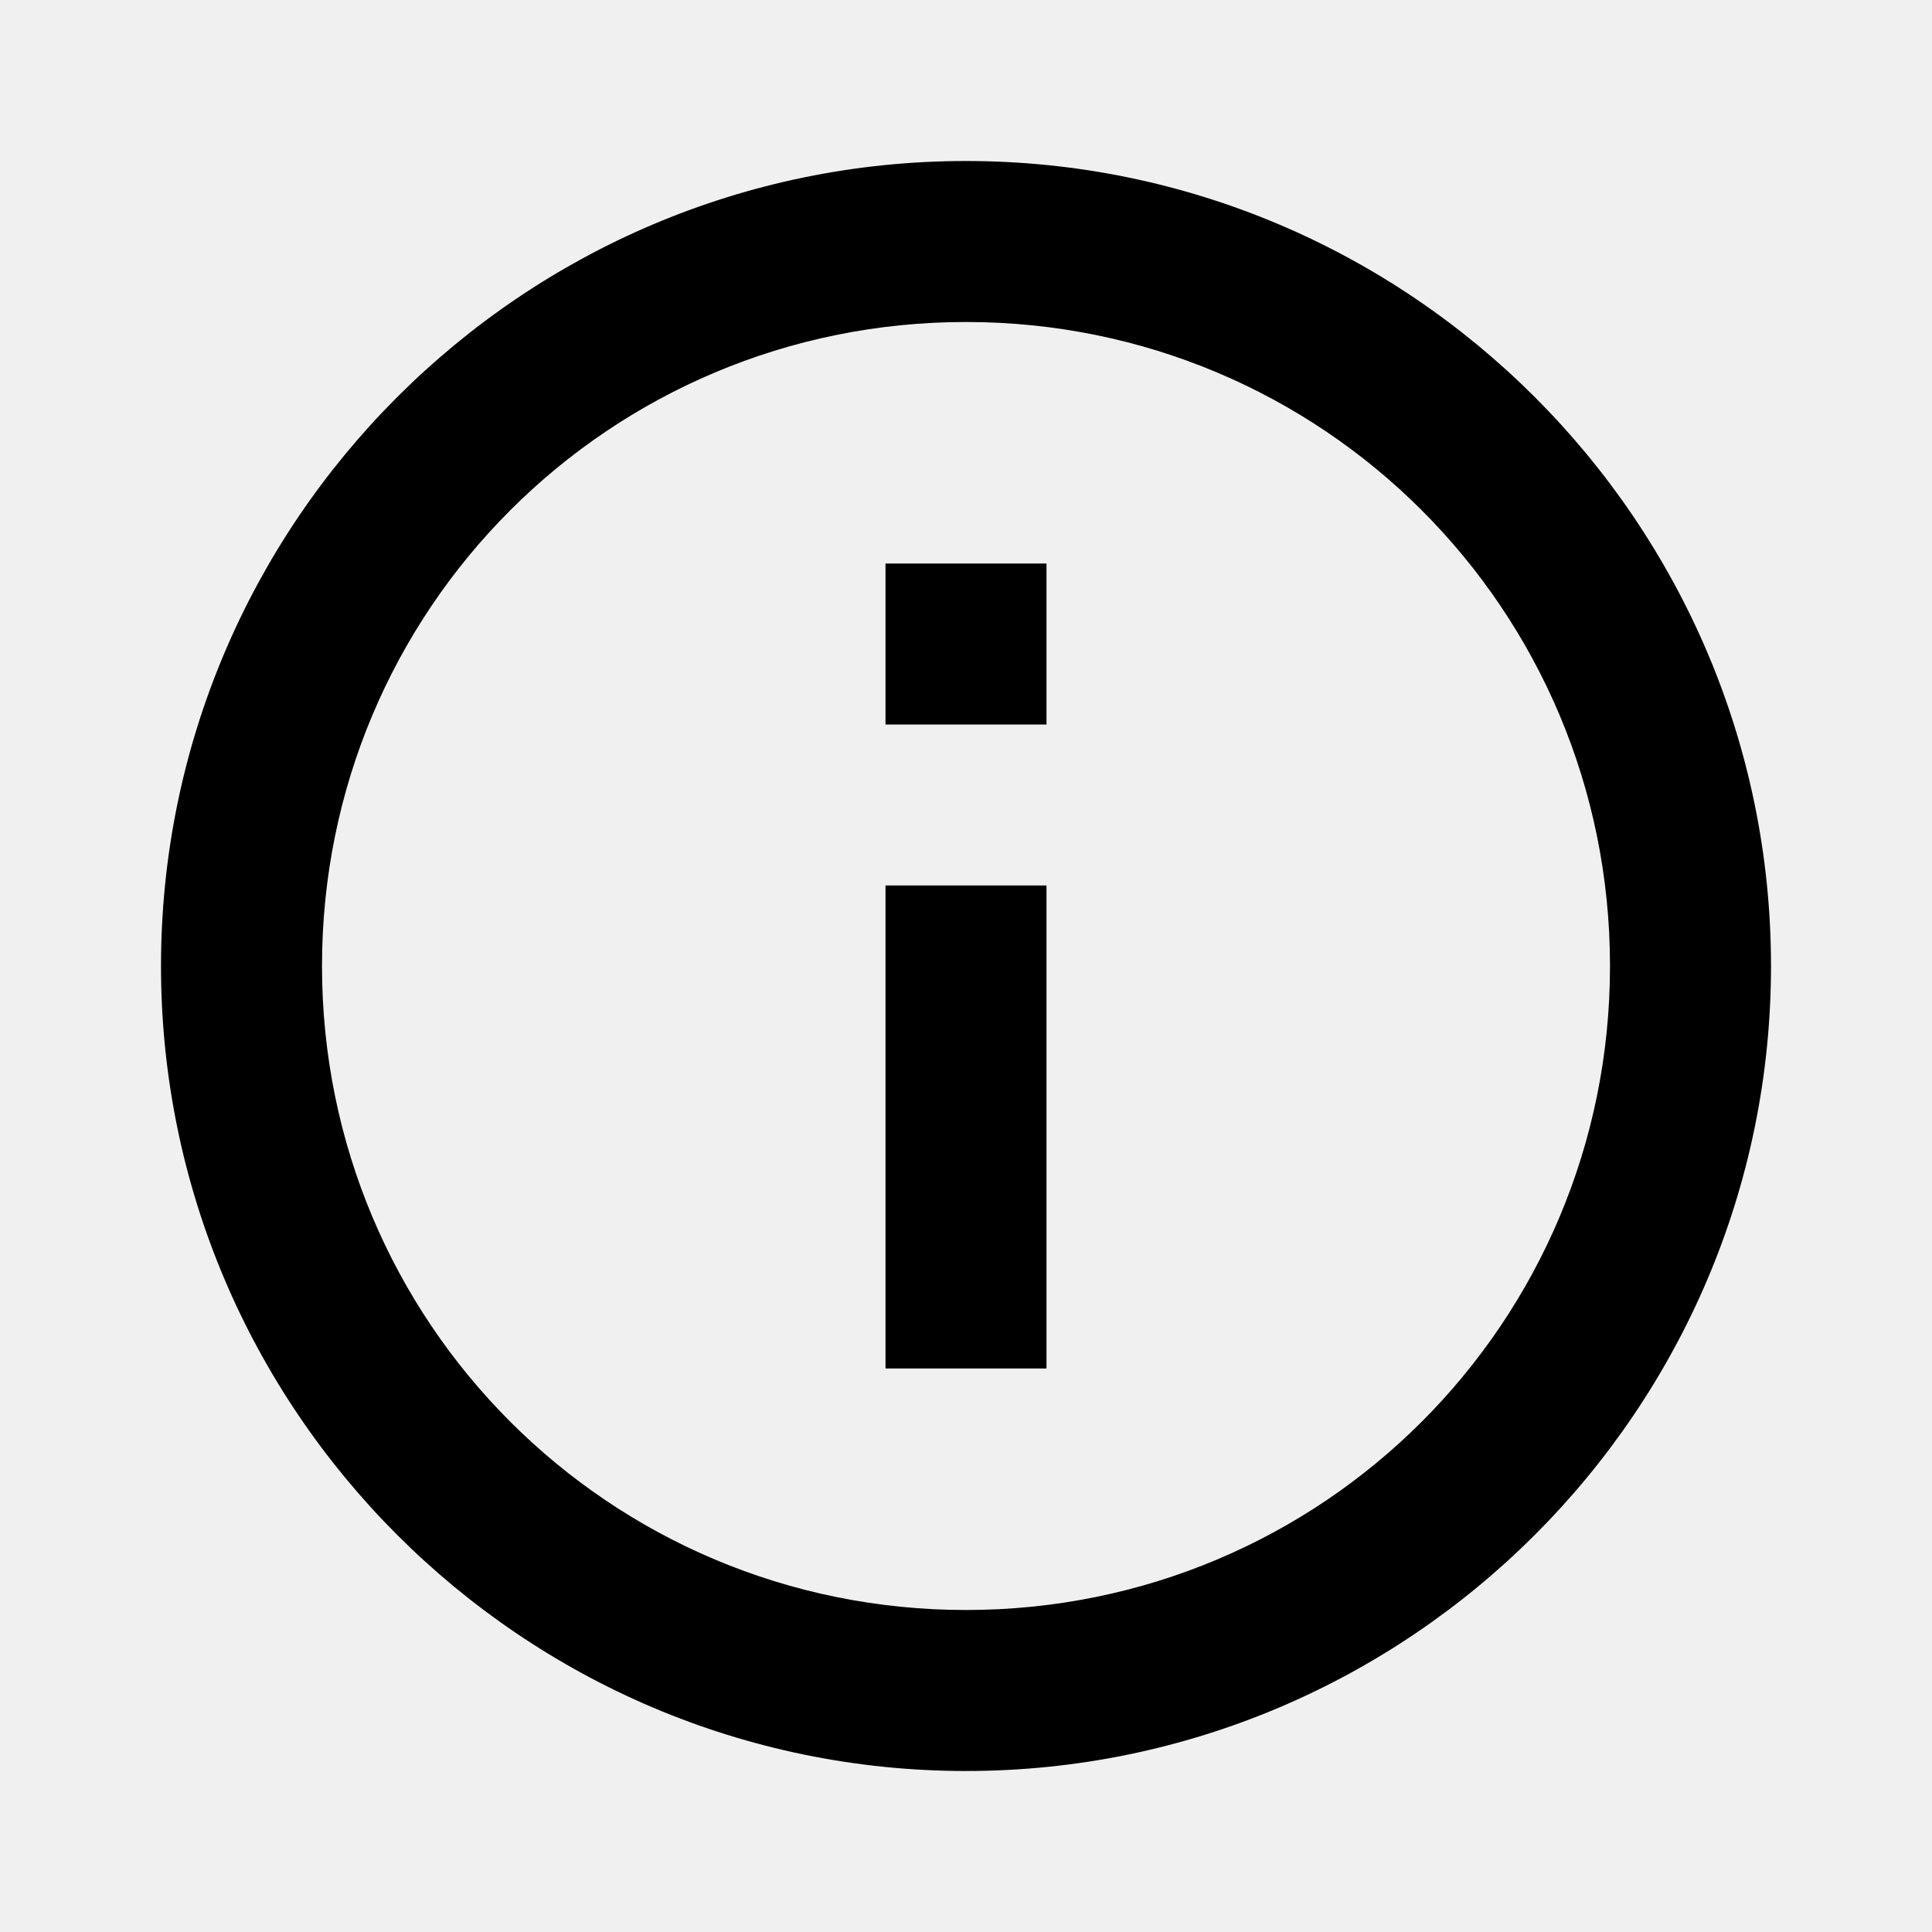
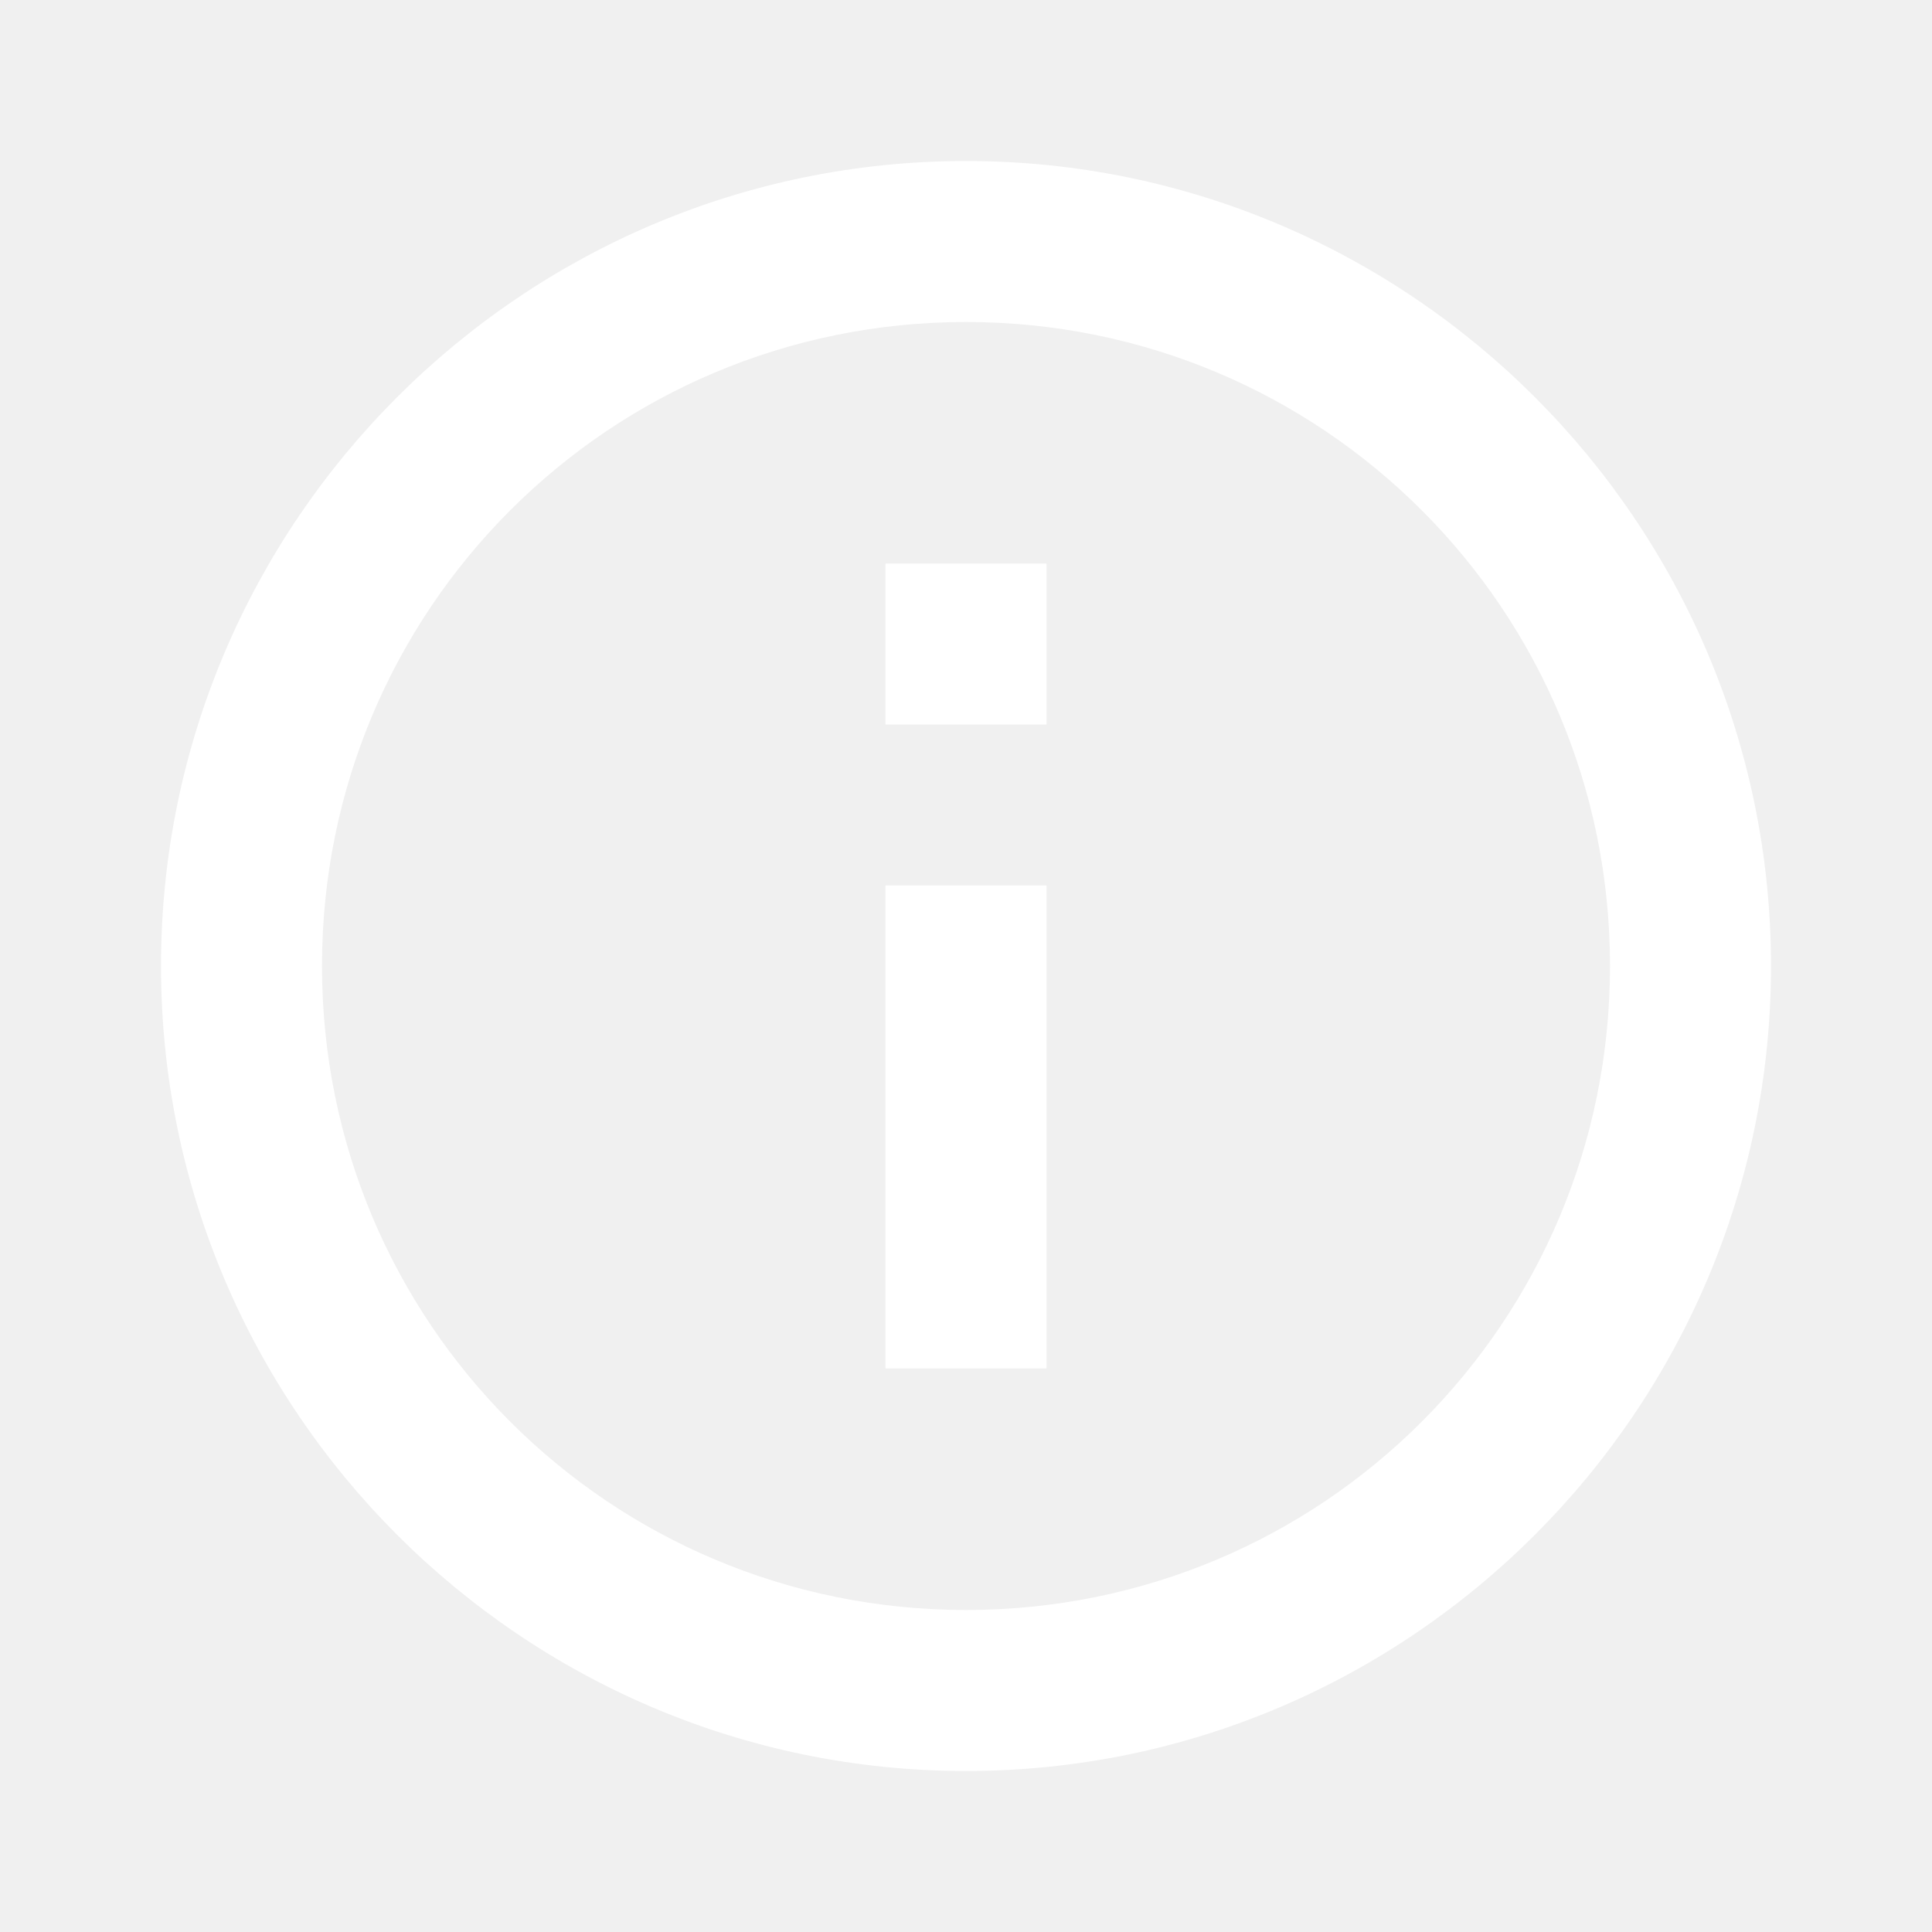
<svg xmlns="http://www.w3.org/2000/svg" width="24" height="24" viewBox="0 0 24 24" fill="none">
-   <path d="M12 2C6.489 2 2 6.489 2 12C2 17.511 6.489 22 12 22C17.511 22 22 17.511 22 12C22 6.489 17.511 2 12 2ZM12 4C16.43 4 20 7.57 20 12C20 16.43 16.43 20 12 20C7.57 20 4 16.43 4 12C4 7.57 7.57 4 12 4ZM11 7V9H13V7H11ZM11 11V17H13V11H11Z" fill="black" />
+   <path d="M12 2C6.489 2 2 6.489 2 12C2 17.511 6.489 22 12 22C17.511 22 22 17.511 22 12C22 6.489 17.511 2 12 2ZM12 4C16.43 4 20 7.57 20 12C20 16.43 16.43 20 12 20C7.57 20 4 16.43 4 12C4 7.57 7.57 4 12 4ZM11 7V9H13V7H11ZM11 11V17H13V11H11Z" fill="white" />
</svg>
